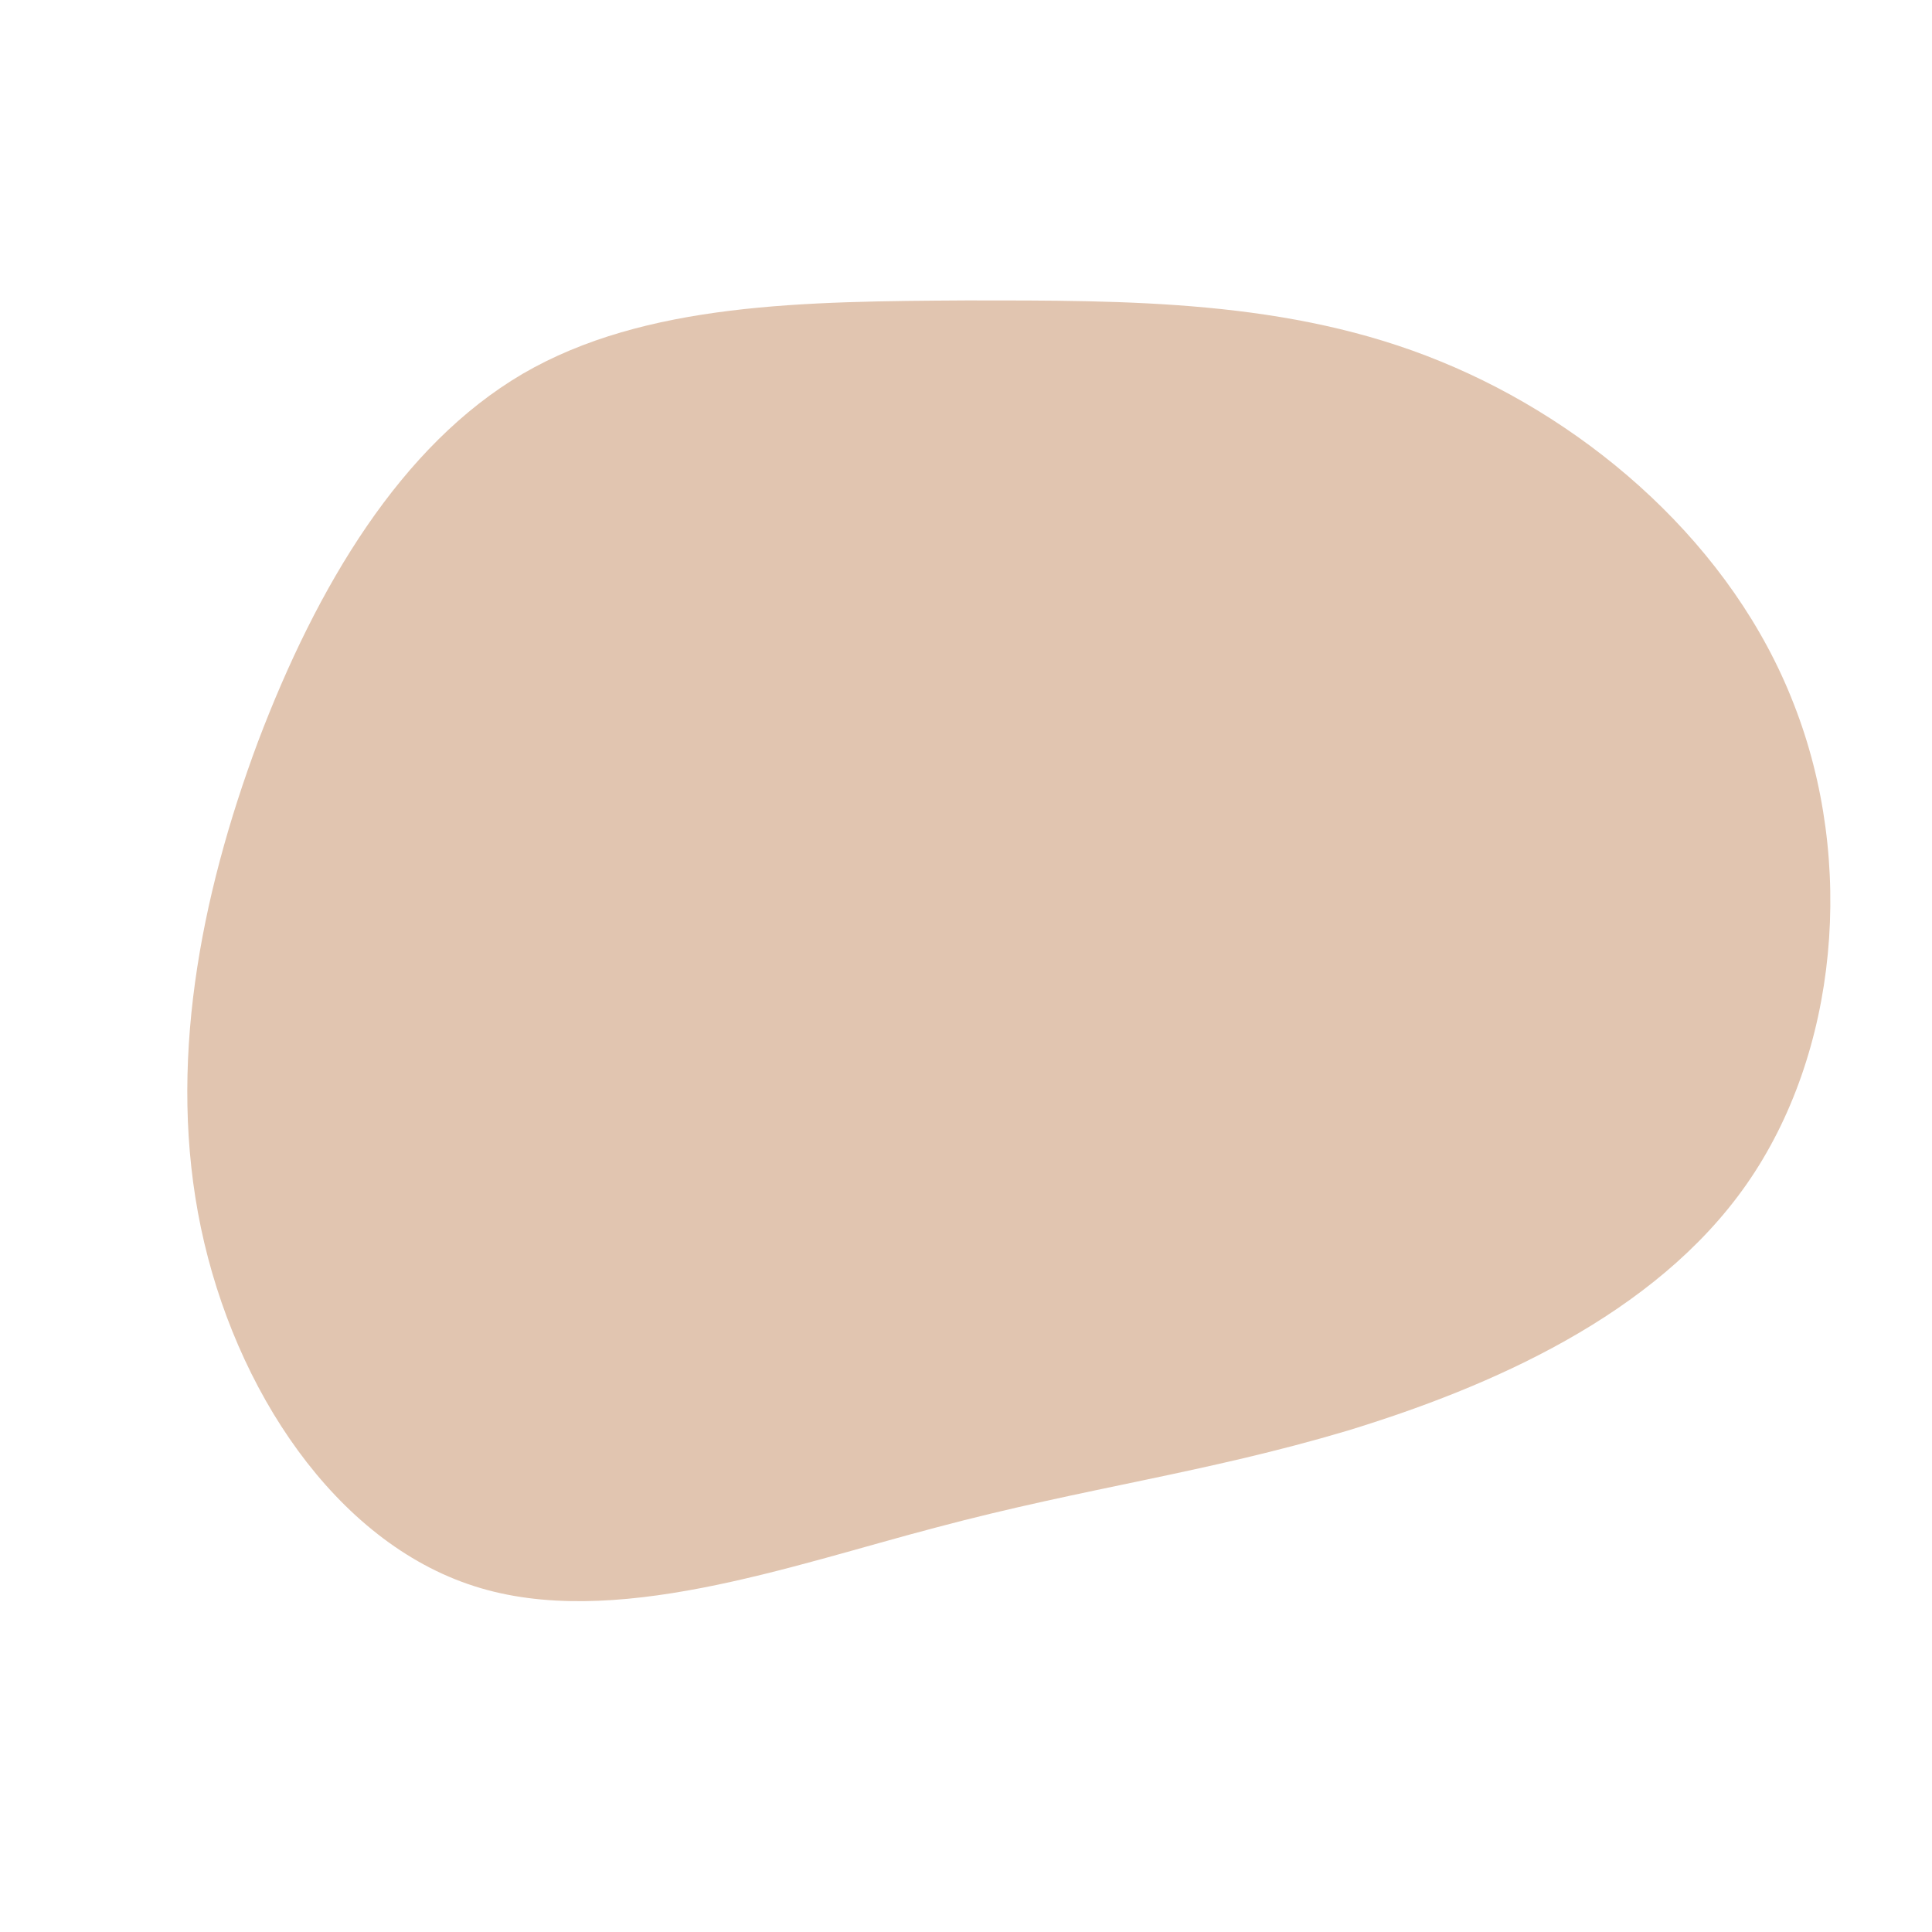
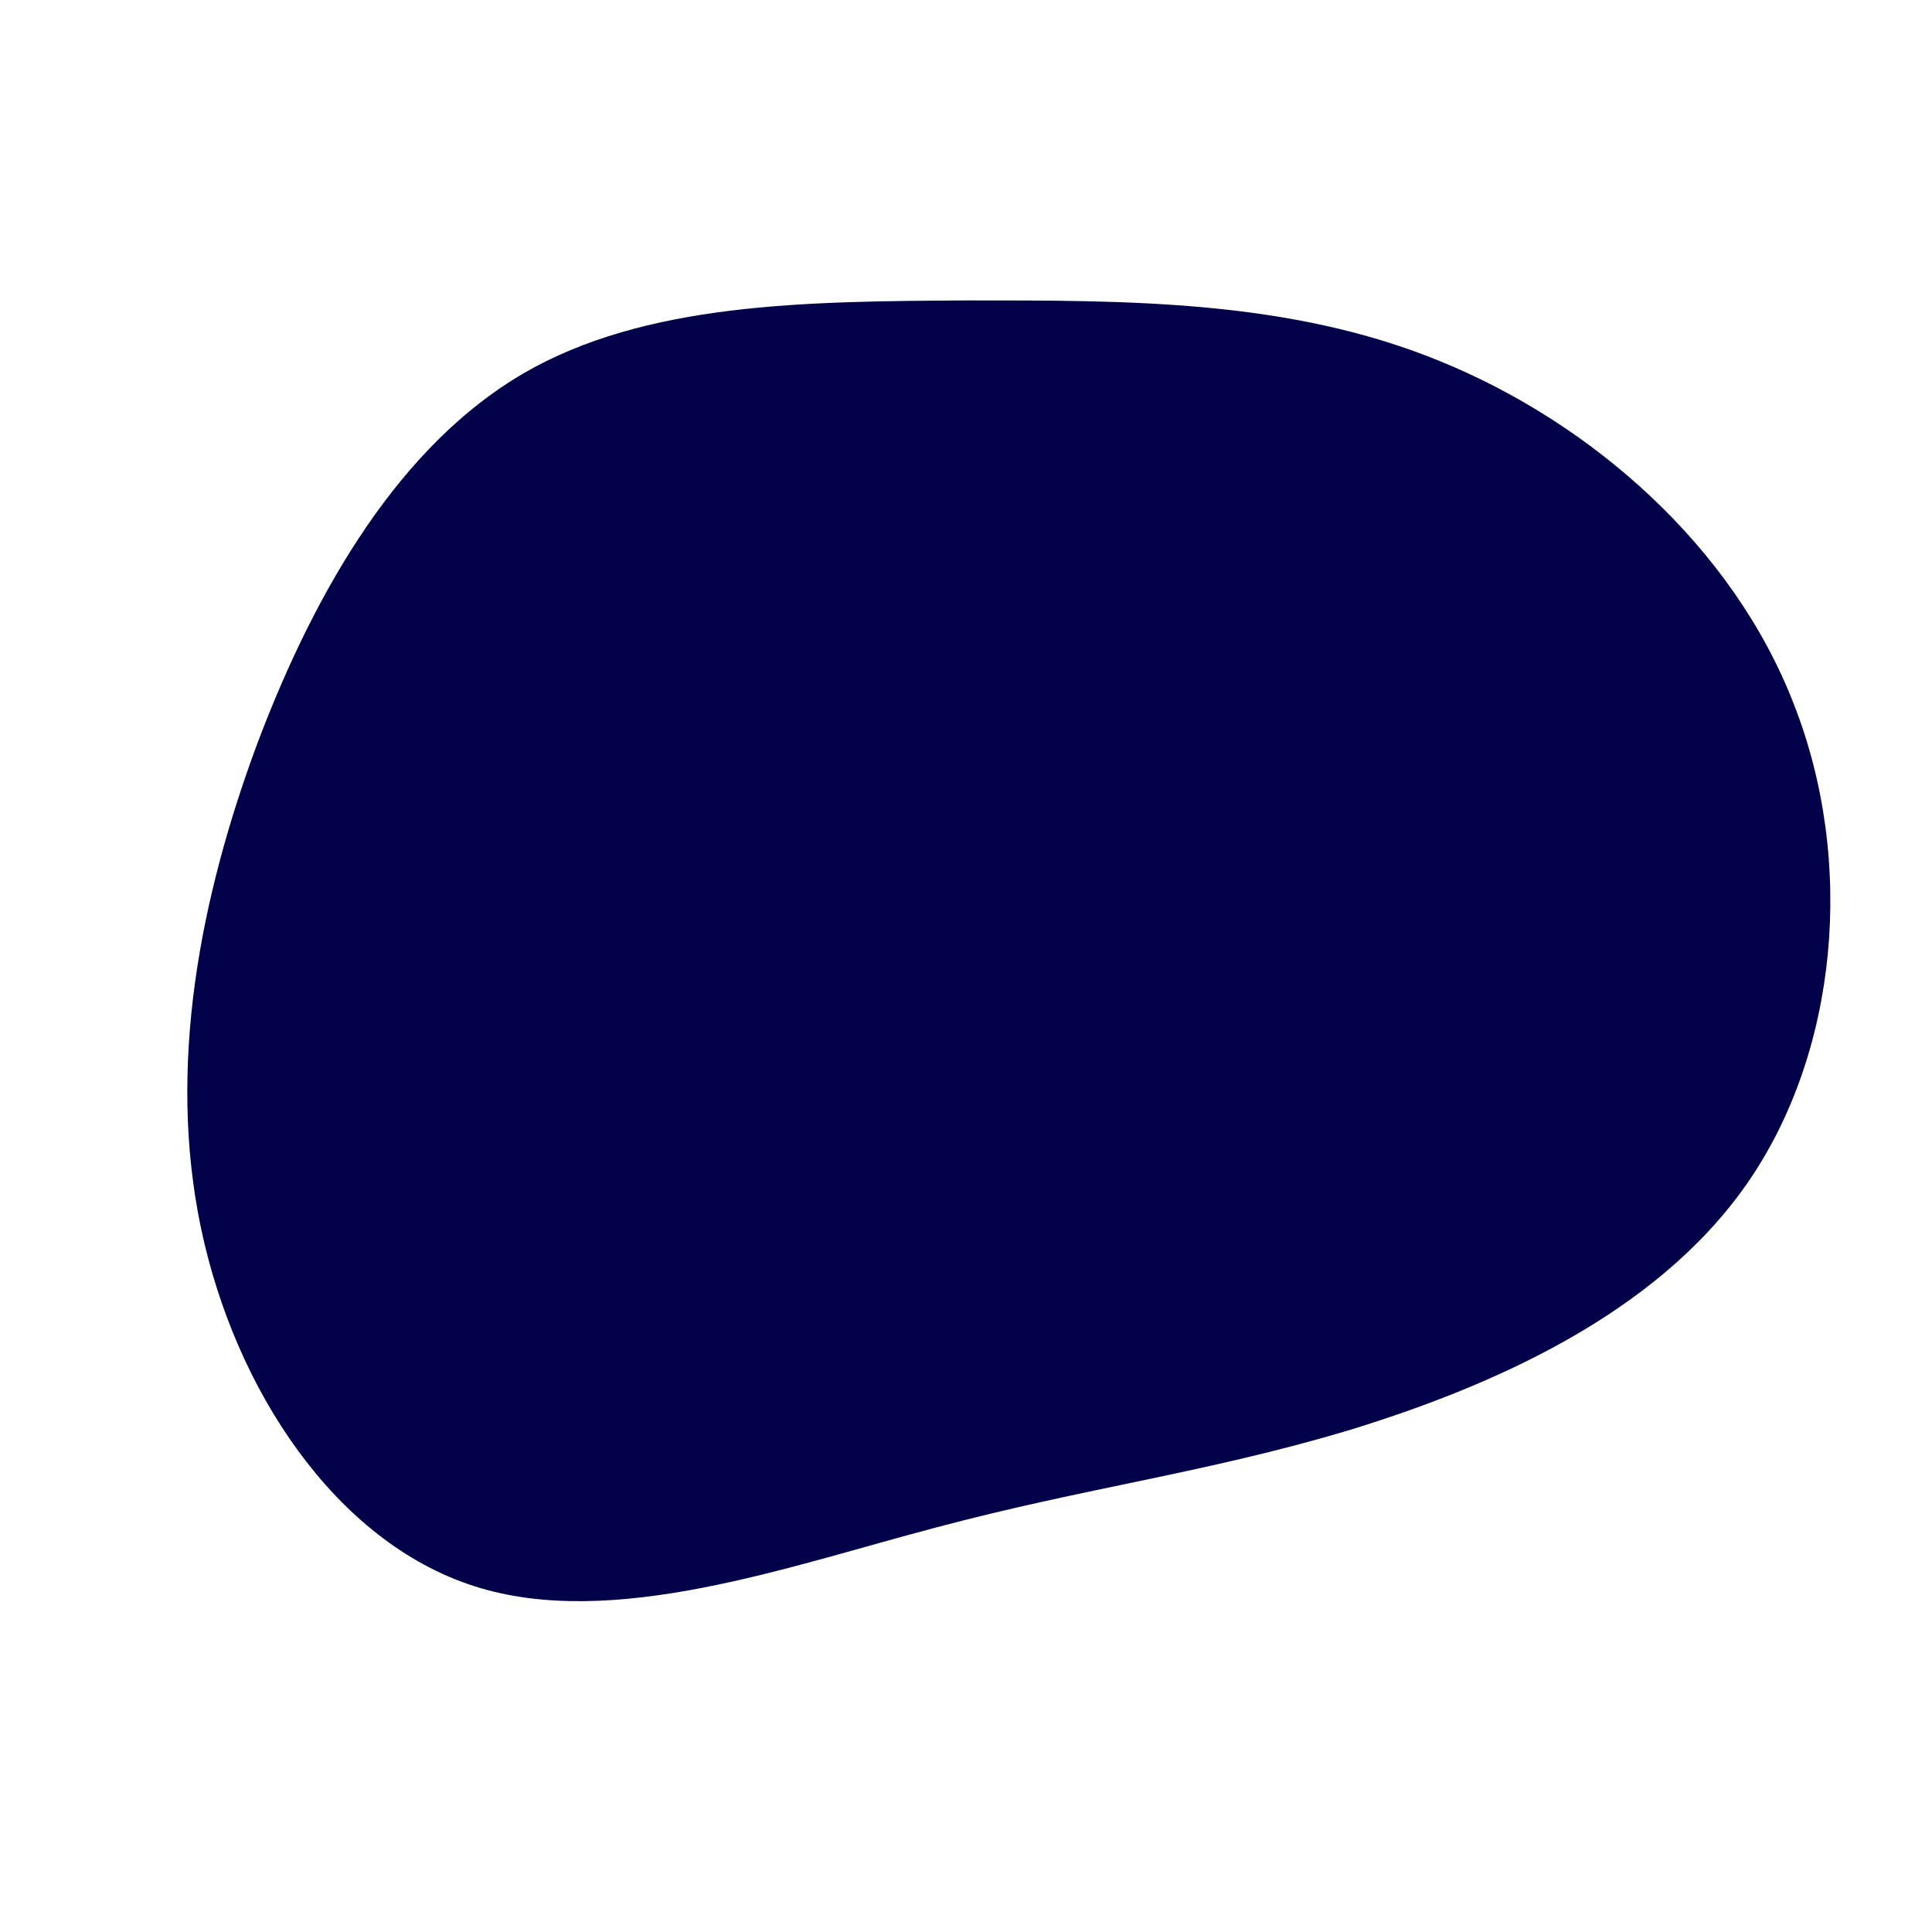
<svg xmlns="http://www.w3.org/2000/svg" viewBox="0 0 200 200" class="blob">
-   <path fill="#E1C5B0" d="M49.1,-62.6C64.8,-56.2,79.4,-43.4,85.7,-27.1C92.1,-10.8,90.3,9,80.8,22.6C71.3,36.2,54.2,43.6,39.5,48.1C24.7,52.5,12.4,54,-3,58.1C-18.3,62.1,-36.6,68.8,-50.9,64.2C-65.3,59.6,-75.7,43.8,-79.2,27.1C-82.7,10.4,-79.3,-7.1,-73.3,-23.2C-67.2,-39.3,-58.5,-53.9,-45.9,-61.3C-33.2,-68.7,-16.6,-68.8,0.1,-68.9C16.7,-68.9,33.5,-69,49.1,-62.6Z" transform="translate(100 100)" />
+   <path fill="#010048" d="M49.1,-62.6C64.8,-56.2,79.4,-43.4,85.7,-27.1C92.1,-10.8,90.3,9,80.8,22.6C71.3,36.2,54.2,43.6,39.5,48.1C24.7,52.5,12.4,54,-3,58.1C-18.3,62.1,-36.6,68.8,-50.9,64.2C-65.3,59.6,-75.7,43.8,-79.2,27.1C-82.7,10.4,-79.3,-7.1,-73.3,-23.2C-67.2,-39.3,-58.5,-53.9,-45.9,-61.3C-33.2,-68.7,-16.6,-68.8,0.1,-68.9C16.7,-68.9,33.5,-69,49.1,-62.6Z" transform="translate(100 100)" />
</svg>
